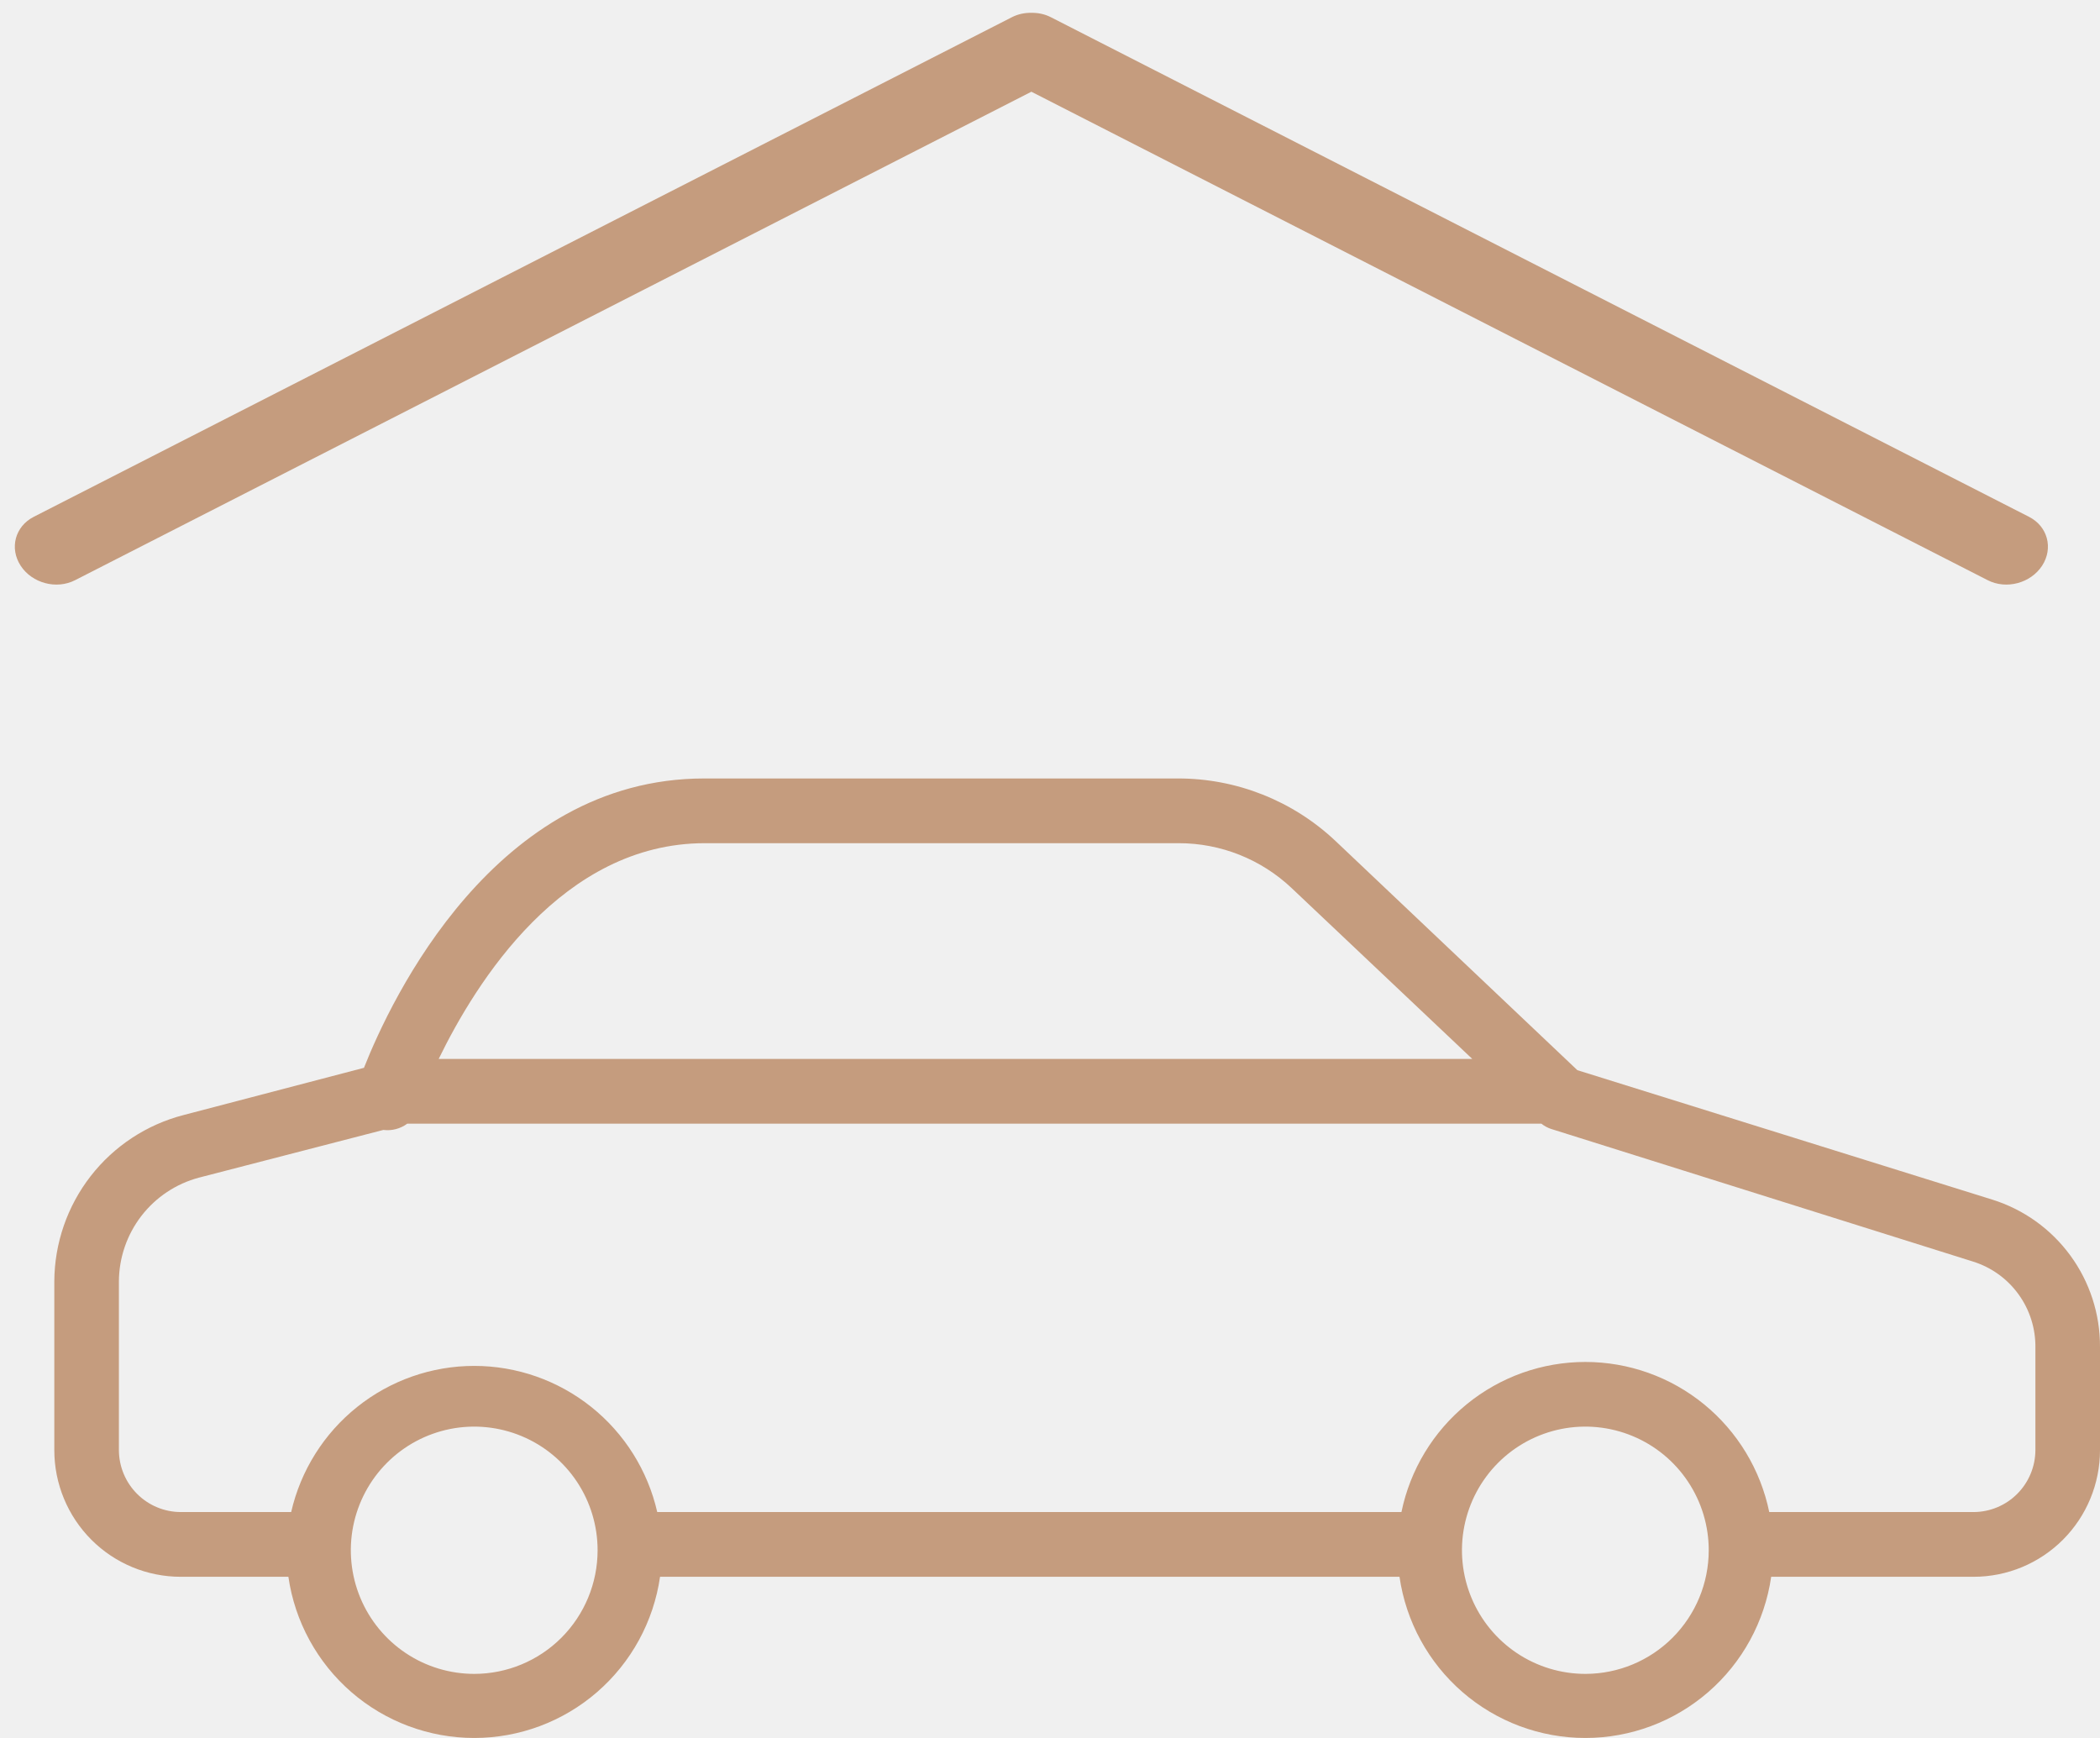
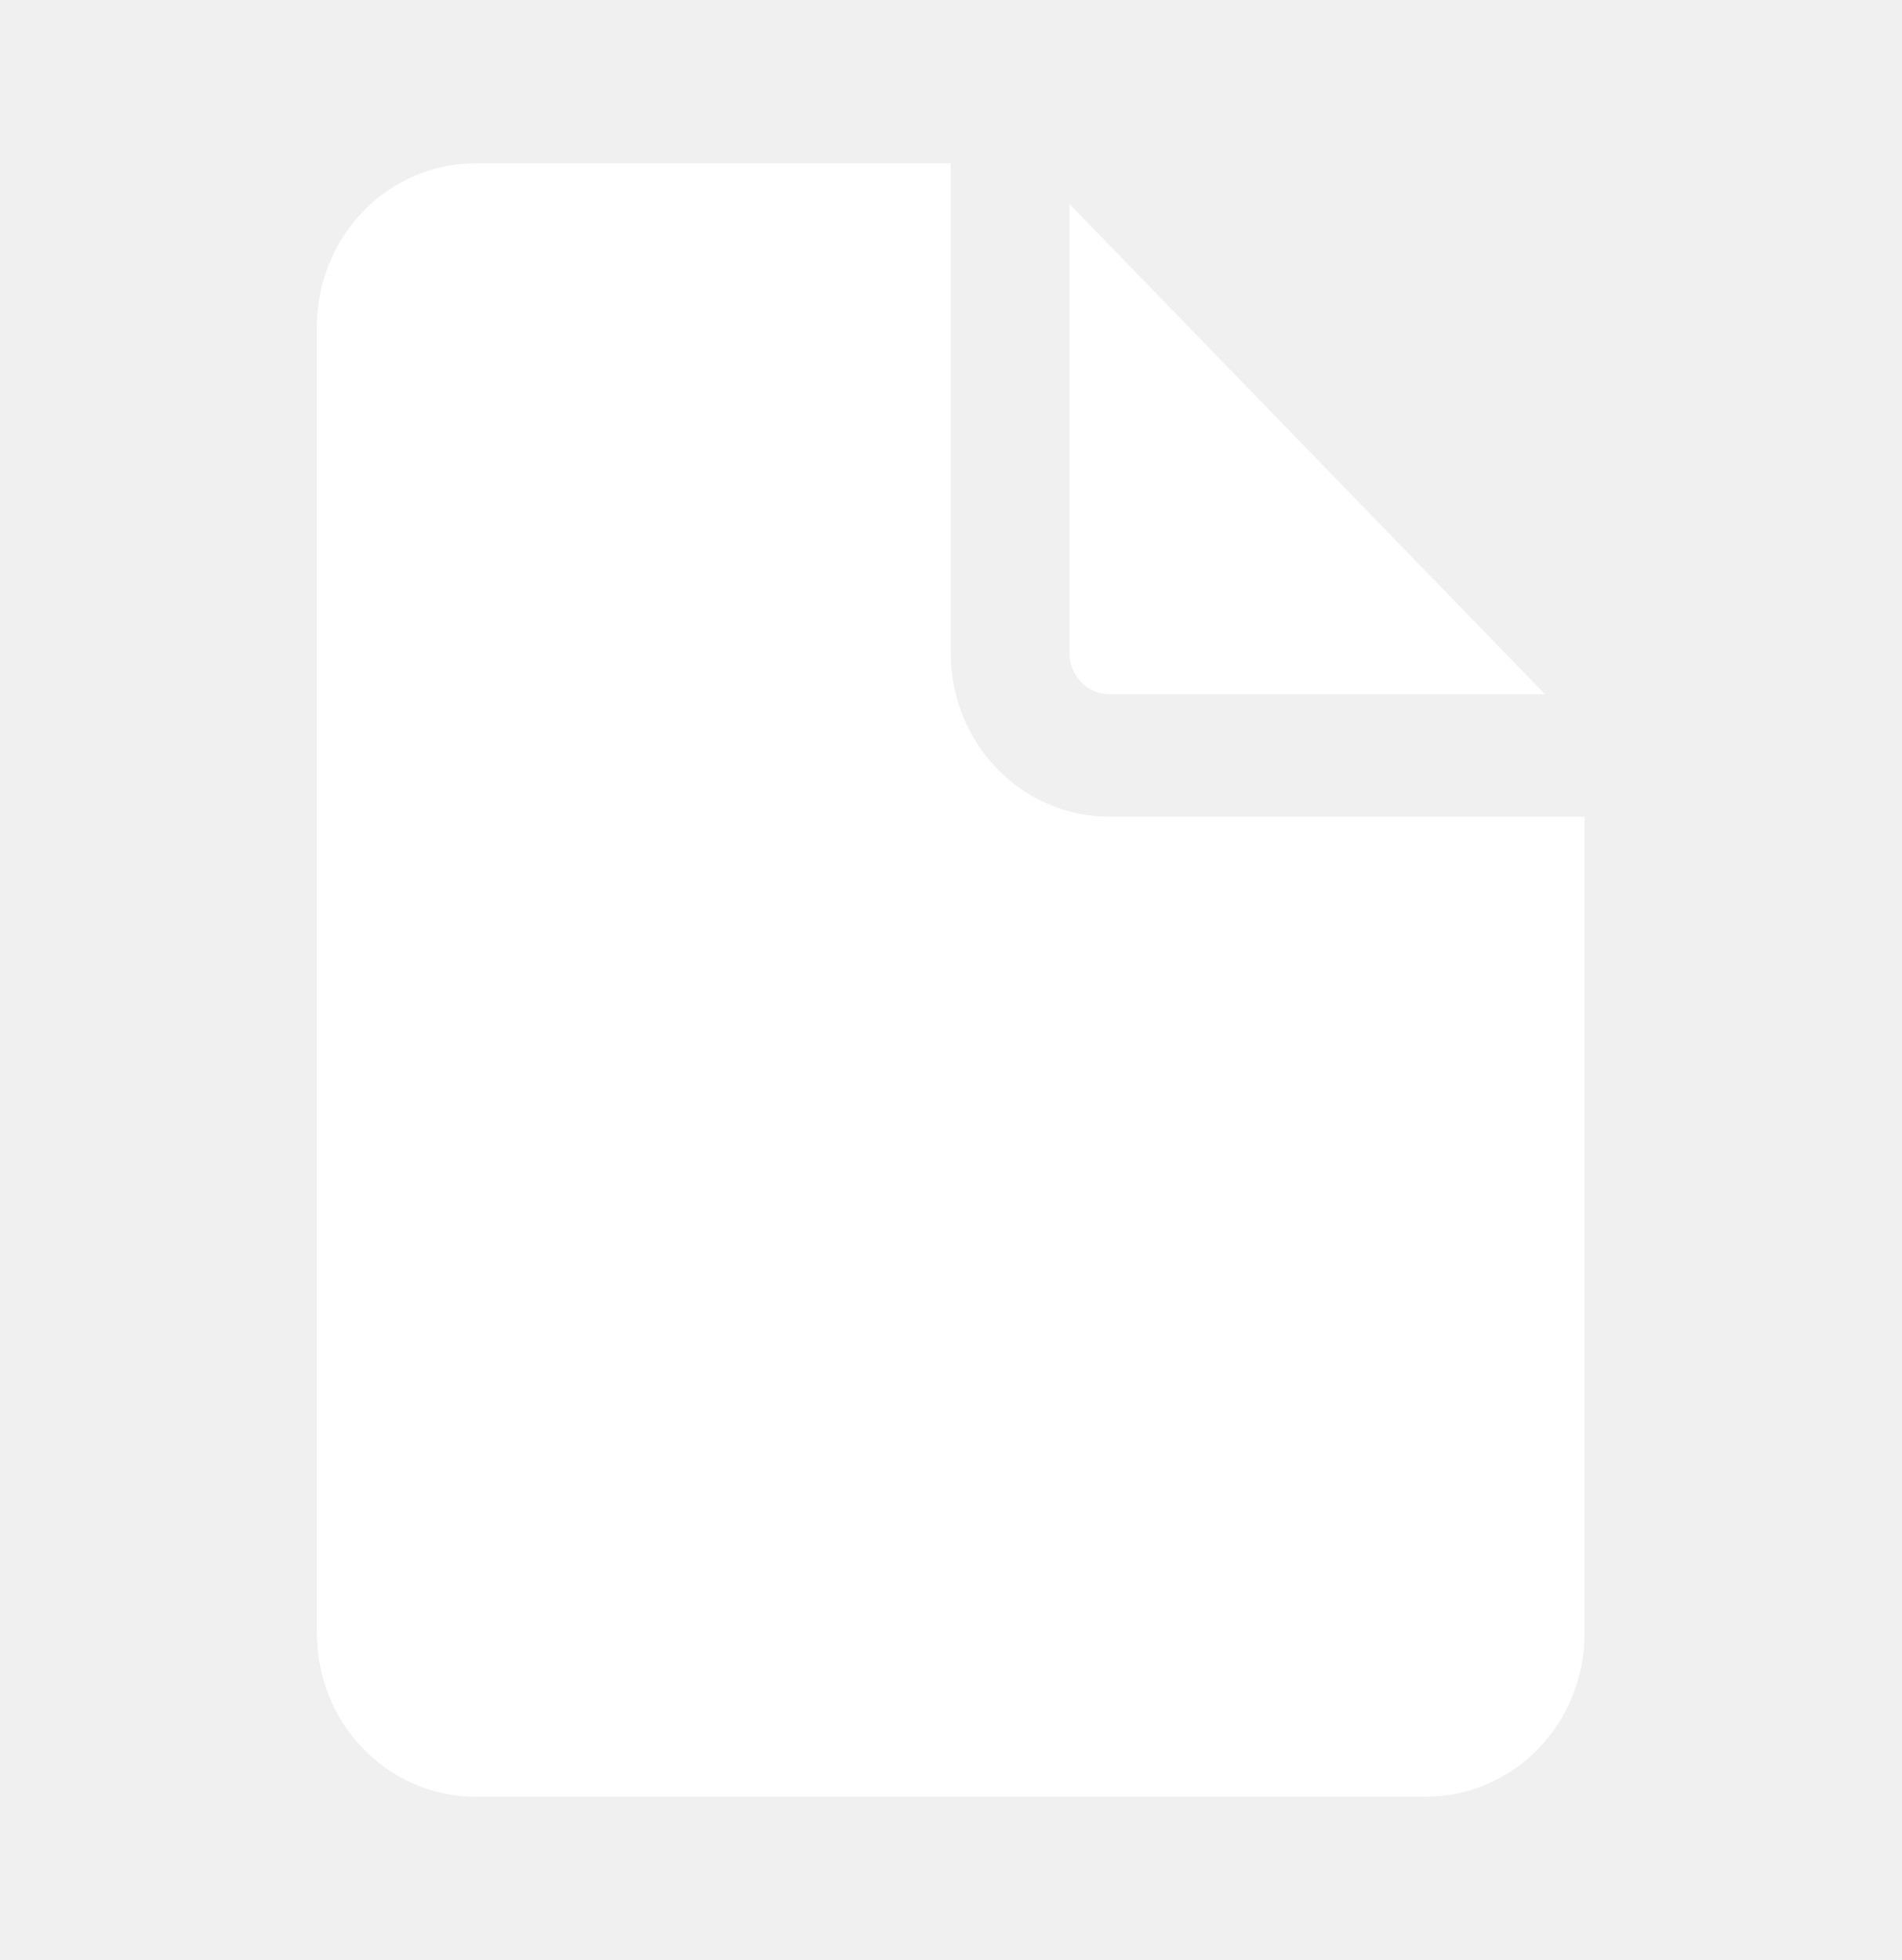
- <svg xmlns="http://www.w3.org/2000/svg" width="116" height="96" viewBox="0 0 116 96" fill="none">
-   <path d="M110.053 66.264L87.131 59.113L73.774 46.456C71.418 44.232 68.303 42.995 65.067 43H38.898C27.337 43 21.603 55.192 20.105 58.982L10.137 61.592C8.101 62.119 6.297 63.306 5.006 64.968C3.715 66.631 3.009 68.675 3 70.781V80.101C3 81.956 3.736 83.736 5.045 85.048C6.354 86.36 8.13 87.097 9.982 87.097H15.93C16.287 89.569 17.521 91.83 19.406 93.465C21.291 95.1 23.701 96 26.195 96C28.688 96 31.098 95.1 32.983 93.465C34.868 91.83 36.103 89.569 36.46 87.097H77.306C77.664 89.569 78.898 91.83 80.783 93.465C82.668 95.1 85.078 96 87.572 96C90.065 96 92.475 95.1 94.36 93.465C96.245 91.83 97.479 89.569 97.837 87.097H109.018C110.87 87.097 112.645 86.36 113.955 85.048C115.264 83.736 116 81.956 116 80.101V74.392C116.006 72.578 115.431 70.81 114.361 69.348C113.291 67.885 111.781 66.804 110.053 66.264ZM38.934 46.575H65.102C67.43 46.571 69.669 47.463 71.359 49.066L81.327 58.493H24.232C26.29 54.263 31.06 46.575 38.934 46.575ZM26.207 92.46C24.858 92.462 23.538 92.063 22.416 91.314C21.293 90.564 20.418 89.498 19.9 88.25C19.383 87.001 19.247 85.627 19.509 84.302C19.772 82.976 20.421 81.758 21.375 80.802C22.329 79.846 23.545 79.196 24.868 78.932C26.191 78.669 27.563 78.806 28.808 79.324C30.054 79.842 31.119 80.719 31.867 81.844C32.615 82.969 33.013 84.291 33.01 85.643C33.007 87.45 32.289 89.182 31.014 90.46C29.739 91.737 28.01 92.457 26.207 92.46ZM87.583 92.46C86.234 92.462 84.915 92.063 83.792 91.314C82.67 90.564 81.794 89.498 81.277 88.25C80.76 87.001 80.624 85.627 80.886 84.302C81.149 82.976 81.798 81.758 82.752 80.802C83.706 79.846 84.922 79.196 86.245 78.932C87.568 78.669 88.939 78.806 90.185 79.324C91.431 79.842 92.496 80.719 93.243 81.844C93.992 82.969 94.39 84.291 94.387 85.643C94.384 87.45 93.666 89.182 92.391 90.46C91.116 91.737 89.387 92.457 87.583 92.46ZM112.432 80.101C112.428 81.007 112.068 81.875 111.428 82.516C110.789 83.157 109.922 83.518 109.018 83.521H97.73C97.247 81.179 95.973 79.075 94.123 77.565C92.272 76.054 89.958 75.23 87.572 75.23C85.185 75.23 82.871 76.054 81.02 77.565C79.17 79.075 77.896 81.179 77.413 83.521H36.305C35.781 81.228 34.495 79.18 32.659 77.714C30.822 76.247 28.543 75.448 26.195 75.448C23.846 75.448 21.567 76.247 19.731 77.714C17.894 79.18 16.608 81.228 16.084 83.521H9.982C9.078 83.518 8.211 83.157 7.572 82.516C6.932 81.875 6.572 81.007 6.568 80.101V70.781C6.575 69.471 7.011 68.2 7.811 67.163C8.611 66.127 9.729 65.384 10.993 65.048L21.175 62.414C21.643 62.473 22.116 62.349 22.495 62.069H85.145C85.302 62.194 85.479 62.291 85.668 62.355L108.982 69.684C109.994 69.999 110.877 70.633 111.499 71.493C112.121 72.352 112.448 73.39 112.432 74.452V80.101Z" fill="#C59C7E" />
-   <path fill-rule="evenodd" clip-rule="evenodd" d="M56.971 5.067L4.145 32.049C3.117 32.574 1.773 32.216 1.142 31.25C0.511 30.283 0.833 29.074 1.861 28.549L55.896 0.95C56.232 0.779 56.602 0.701 56.97 0.709C57.339 0.701 57.71 0.778 58.047 0.95L112.082 28.549C113.11 29.074 113.432 30.283 112.801 31.25C112.17 32.216 110.826 32.574 109.798 32.049L56.971 5.067Z" fill="#C59C7E" />
+ <svg xmlns="http://www.w3.org/2000/svg" width="65" height="67" viewBox="0 0 65 67" fill="none">
+   <path d="M32.5 5.583V22.334C32.5 23.814 33.071 25.234 34.086 26.282C35.102 27.329 36.48 27.917 37.917 27.917H54.167V55.834C54.167 57.314 53.596 58.734 52.58 59.782C51.564 60.829 50.187 61.417 48.75 61.417H16.25C14.813 61.417 13.436 60.829 12.42 59.782C11.404 58.734 10.833 57.314 10.833 55.834V11.167C10.833 9.686 11.404 8.266 12.42 7.219C13.436 6.172 14.813 5.583 16.25 5.583H32.5Z" fill="white" />
+   <path d="M36.562 6.979V22.334C36.562 22.704 36.705 23.059 36.959 23.321C37.213 23.582 37.557 23.73 37.917 23.73H52.812L36.562 6.979Z" fill="white" />
</svg>
